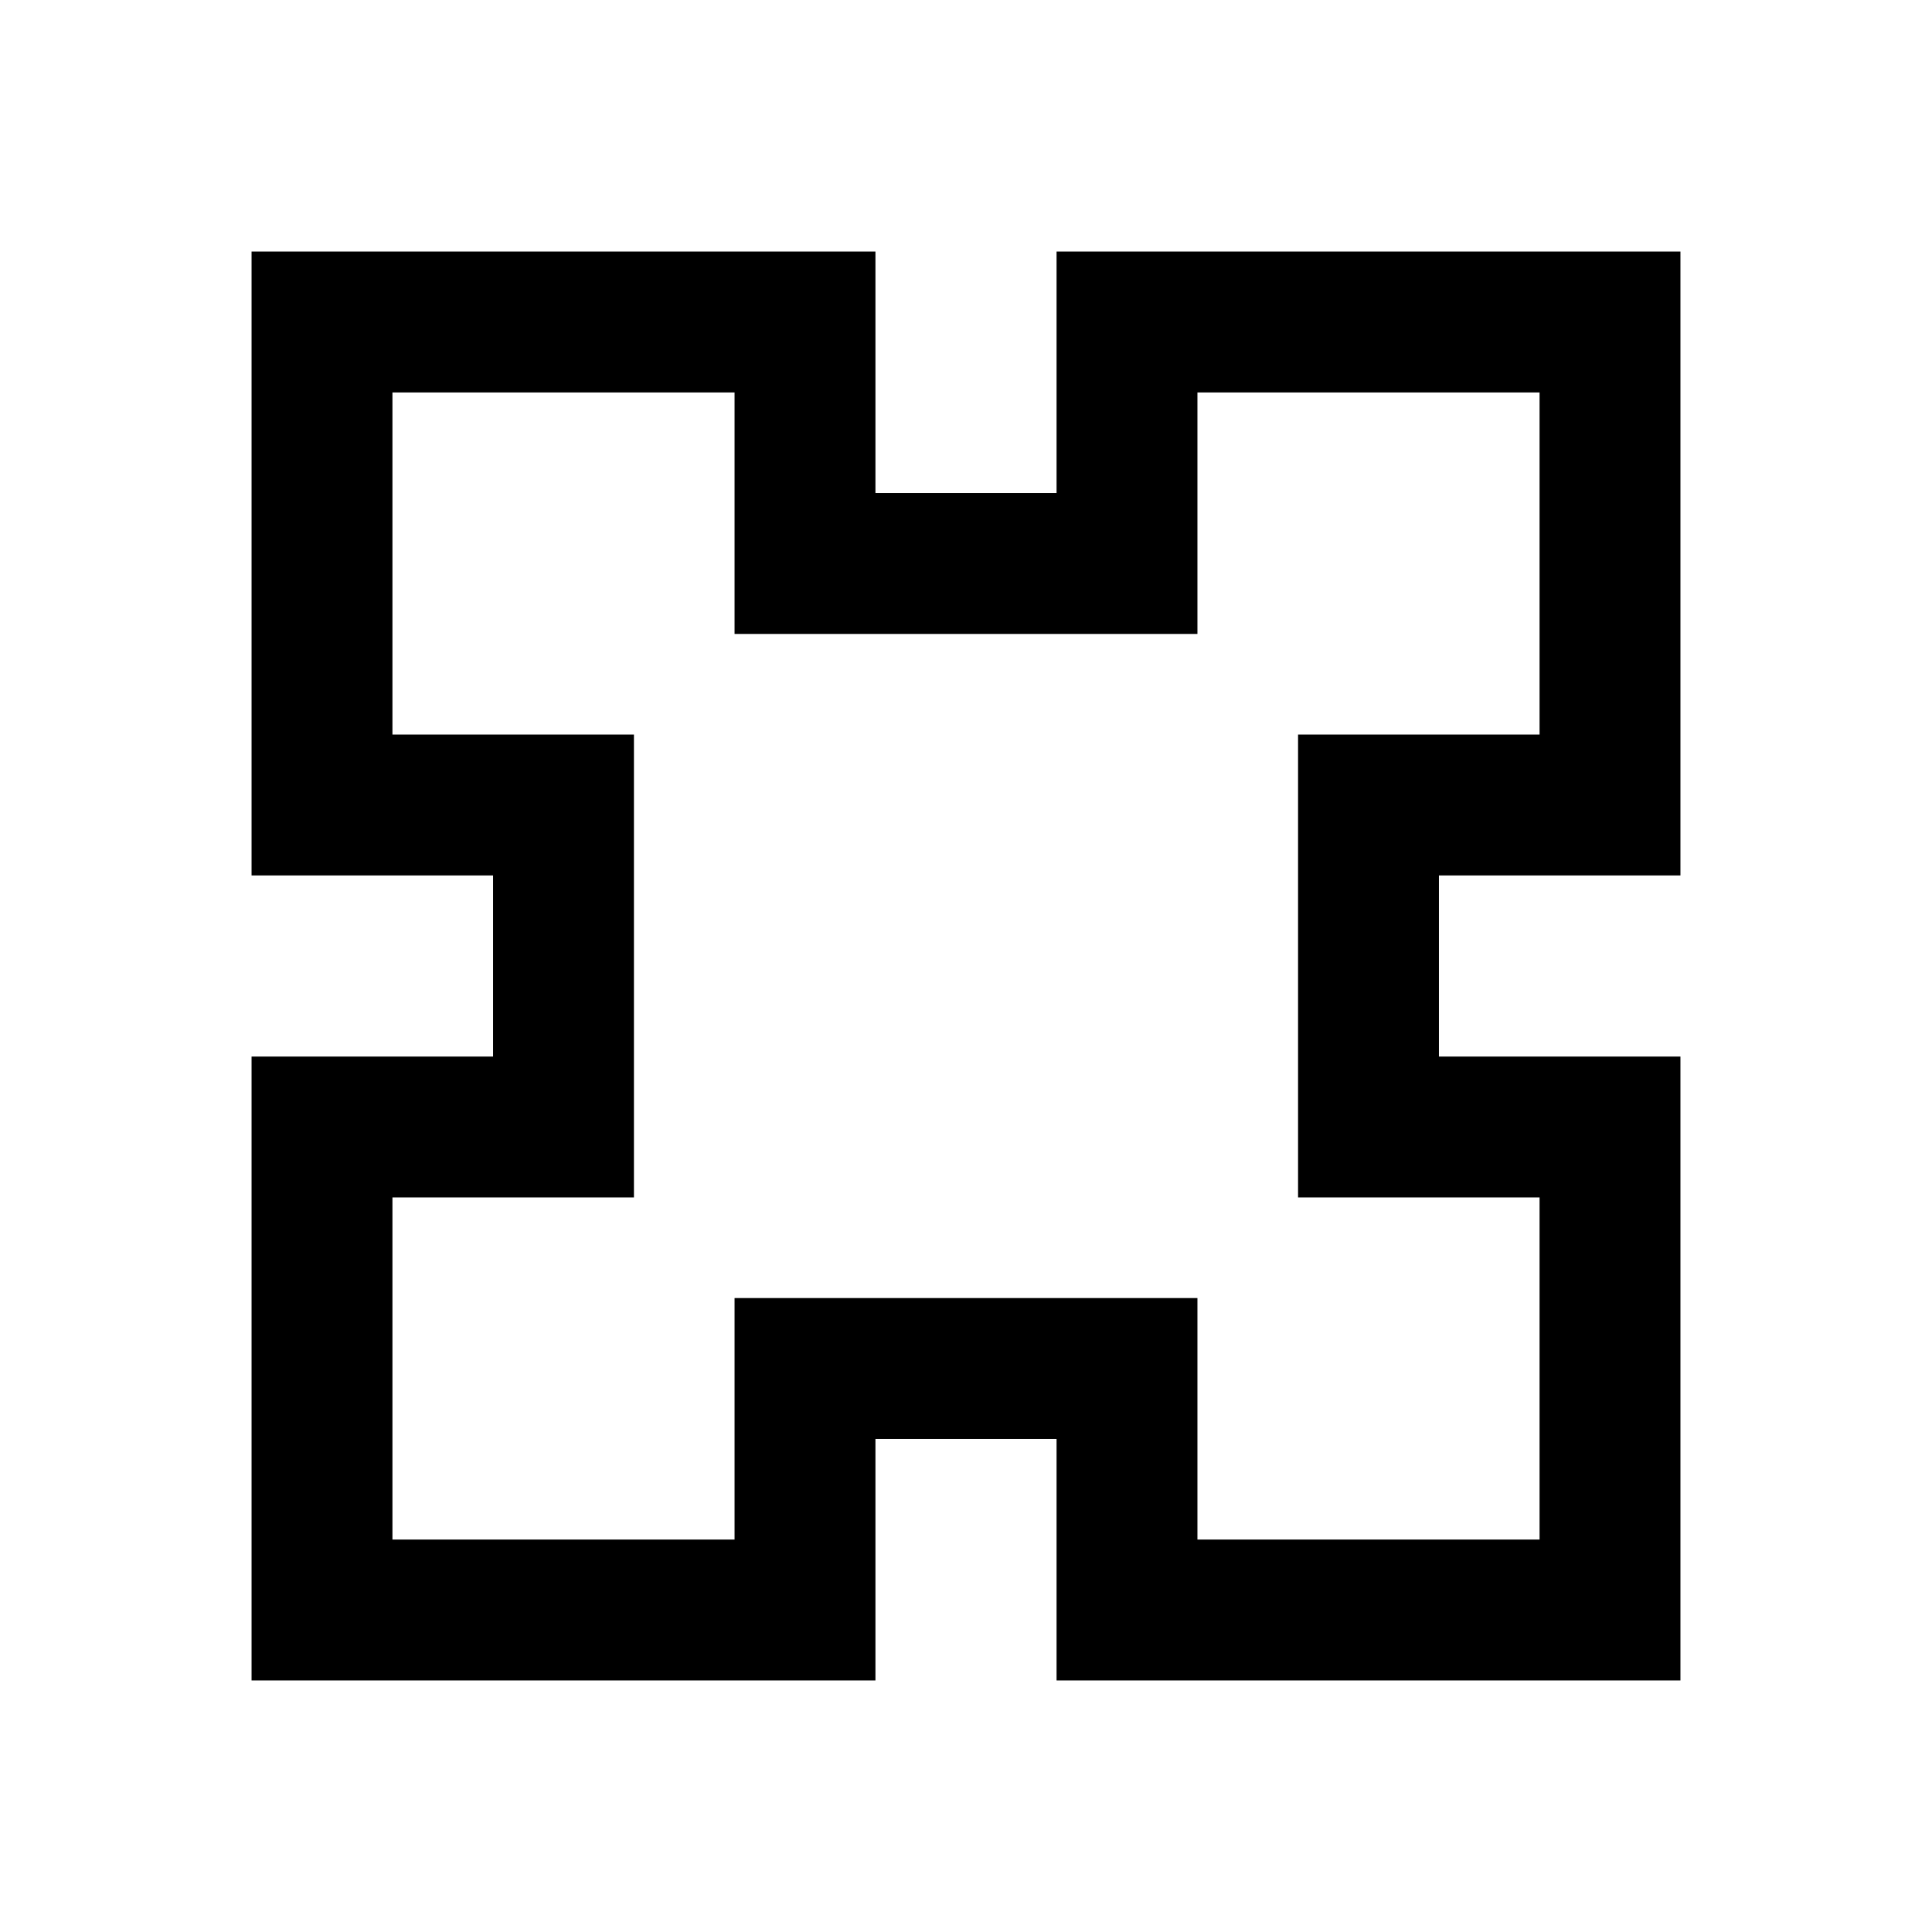
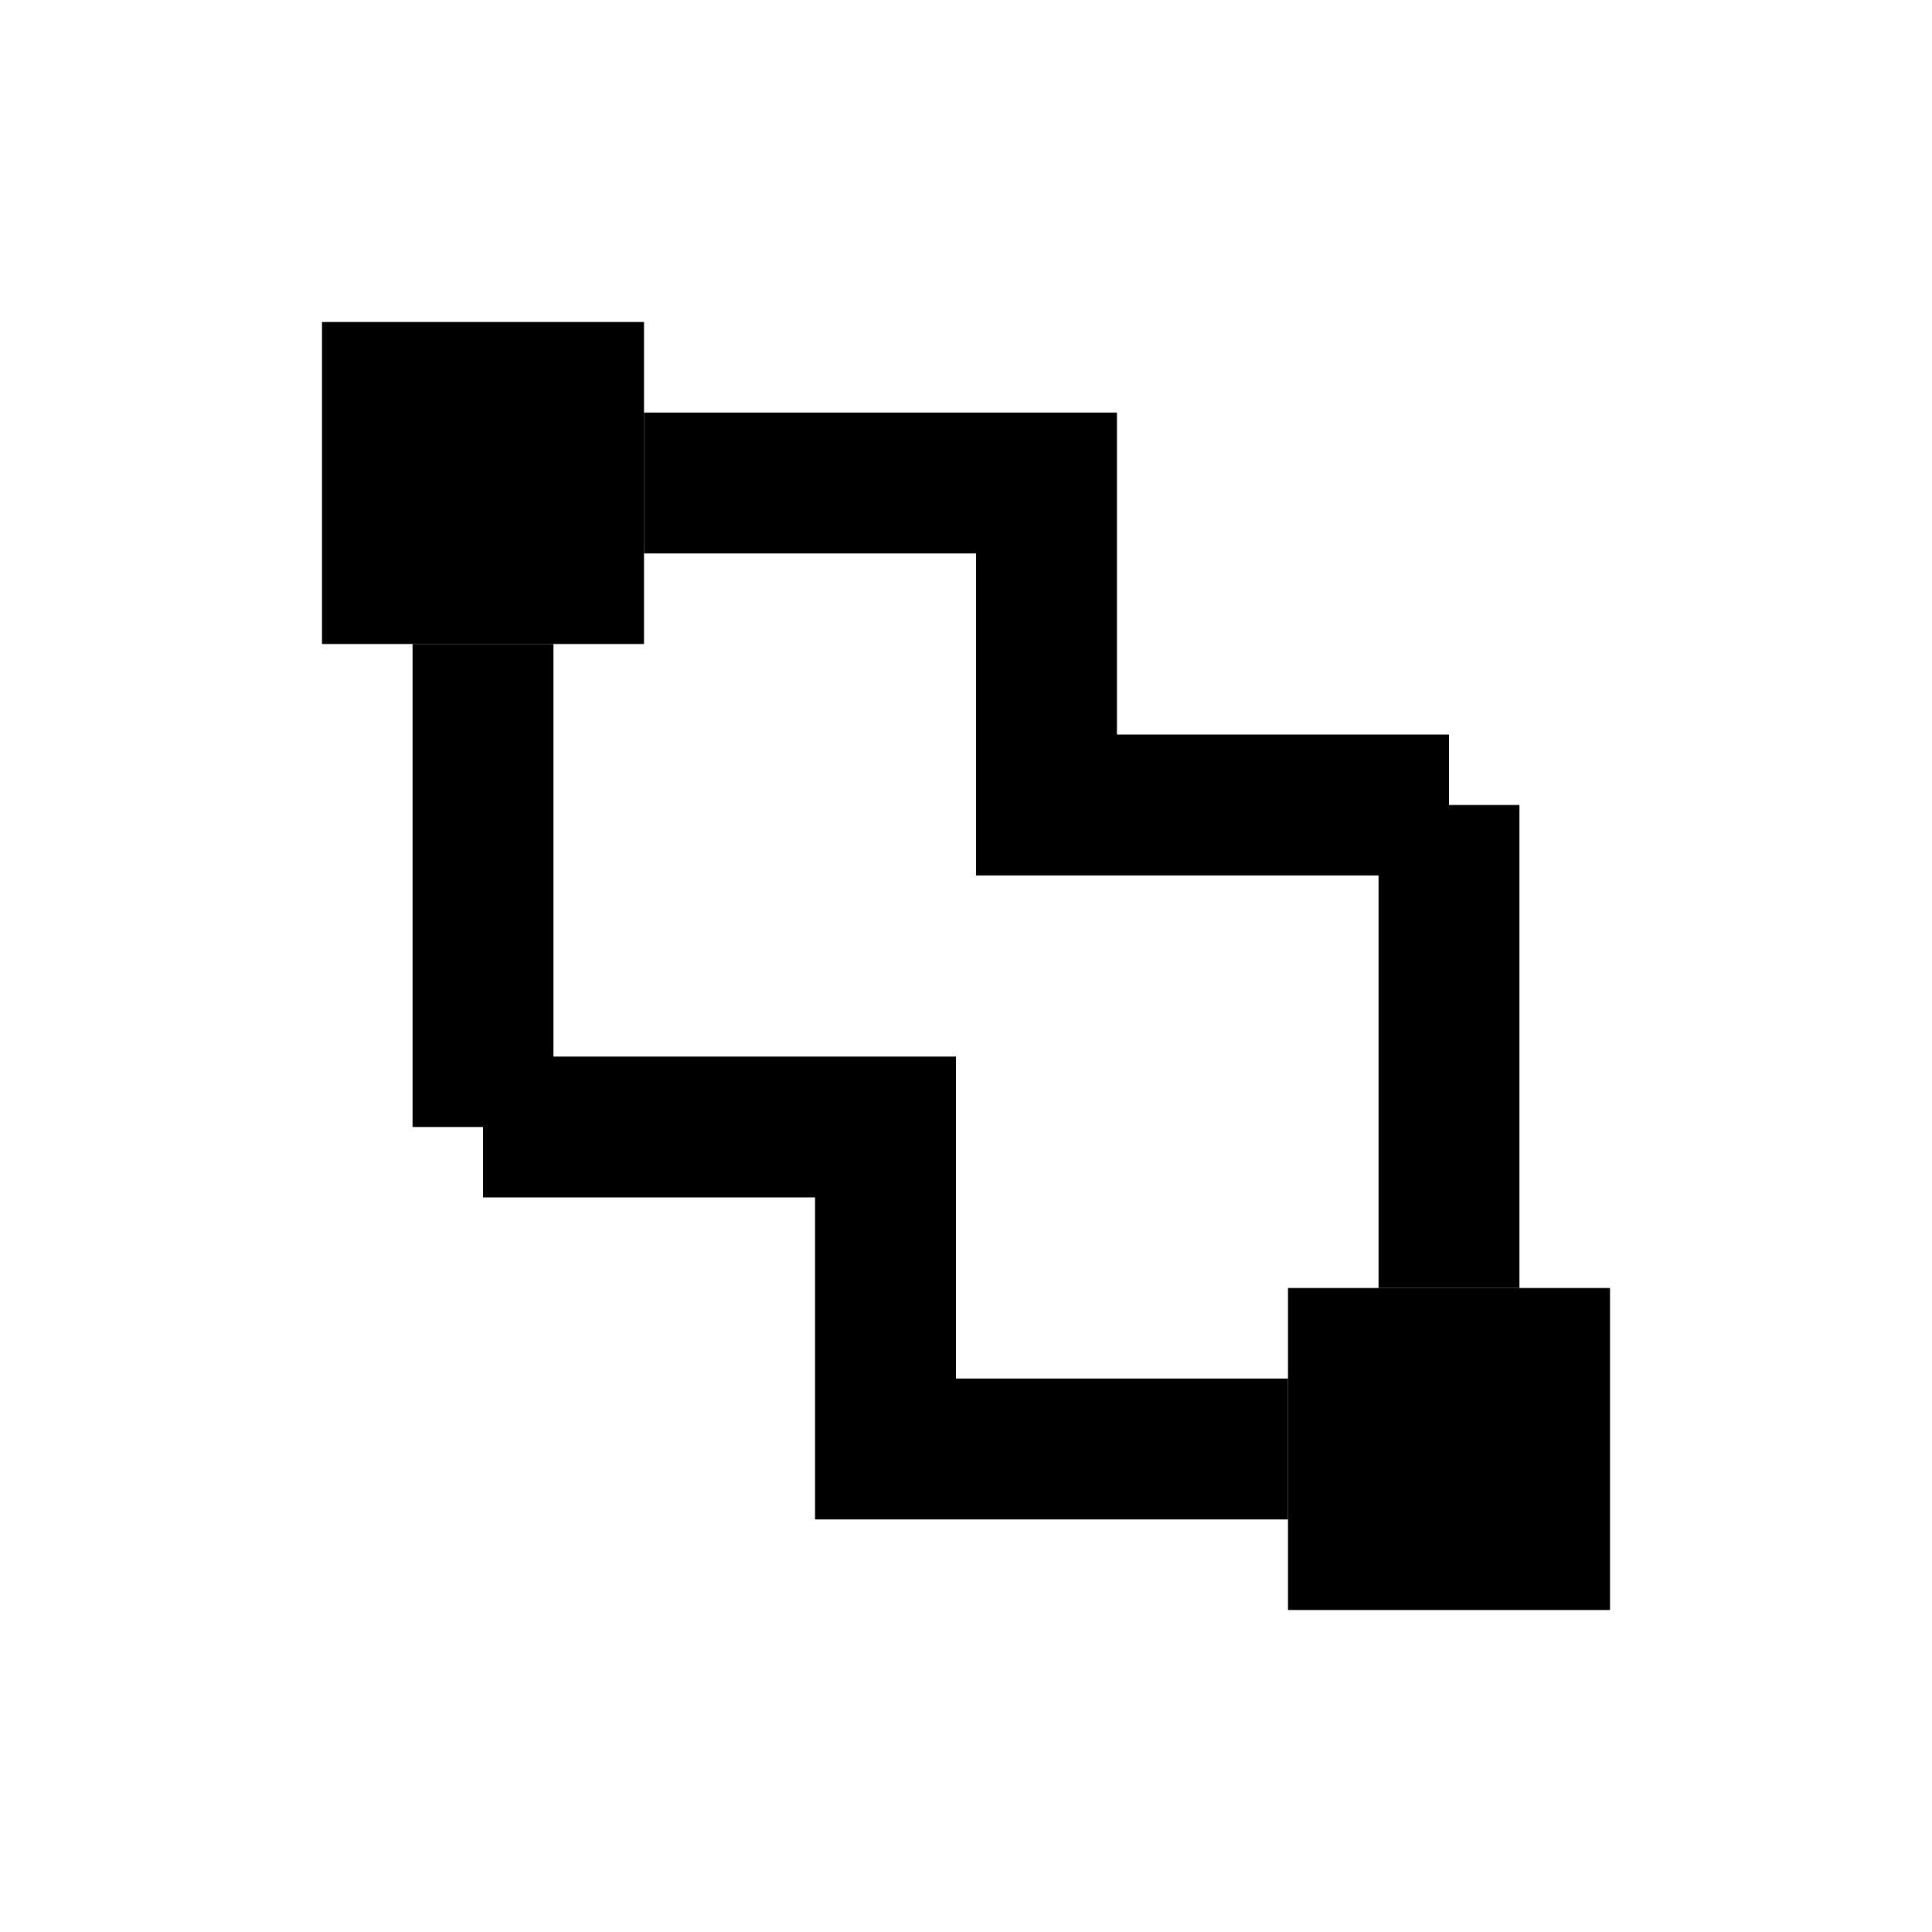
<svg xmlns="http://www.w3.org/2000/svg" width="24" height="24" viewBox="0 0 24 24">
-   <path d="M4 4H10V7H14V4H20V10H17V14H20V20H14V17H10V20H4V14H7V10H4Z" fill="none" stroke="currentColor" stroke-width="1.75" stroke-linecap="butt" stroke-linejoin="miter" />
+   <path d="M8 6H13V10H18M6 14H11V18H16M6 8V14M18 10V16" fill="none" stroke="currentColor" stroke-width="1.75" stroke-linecap="butt" stroke-linejoin="miter" />
+   <rect x="4" y="4" width="4" height="4" fill="currentColor" />
+   <rect x="16" y="16" width="4" height="4" fill="currentColor" />
</svg>
